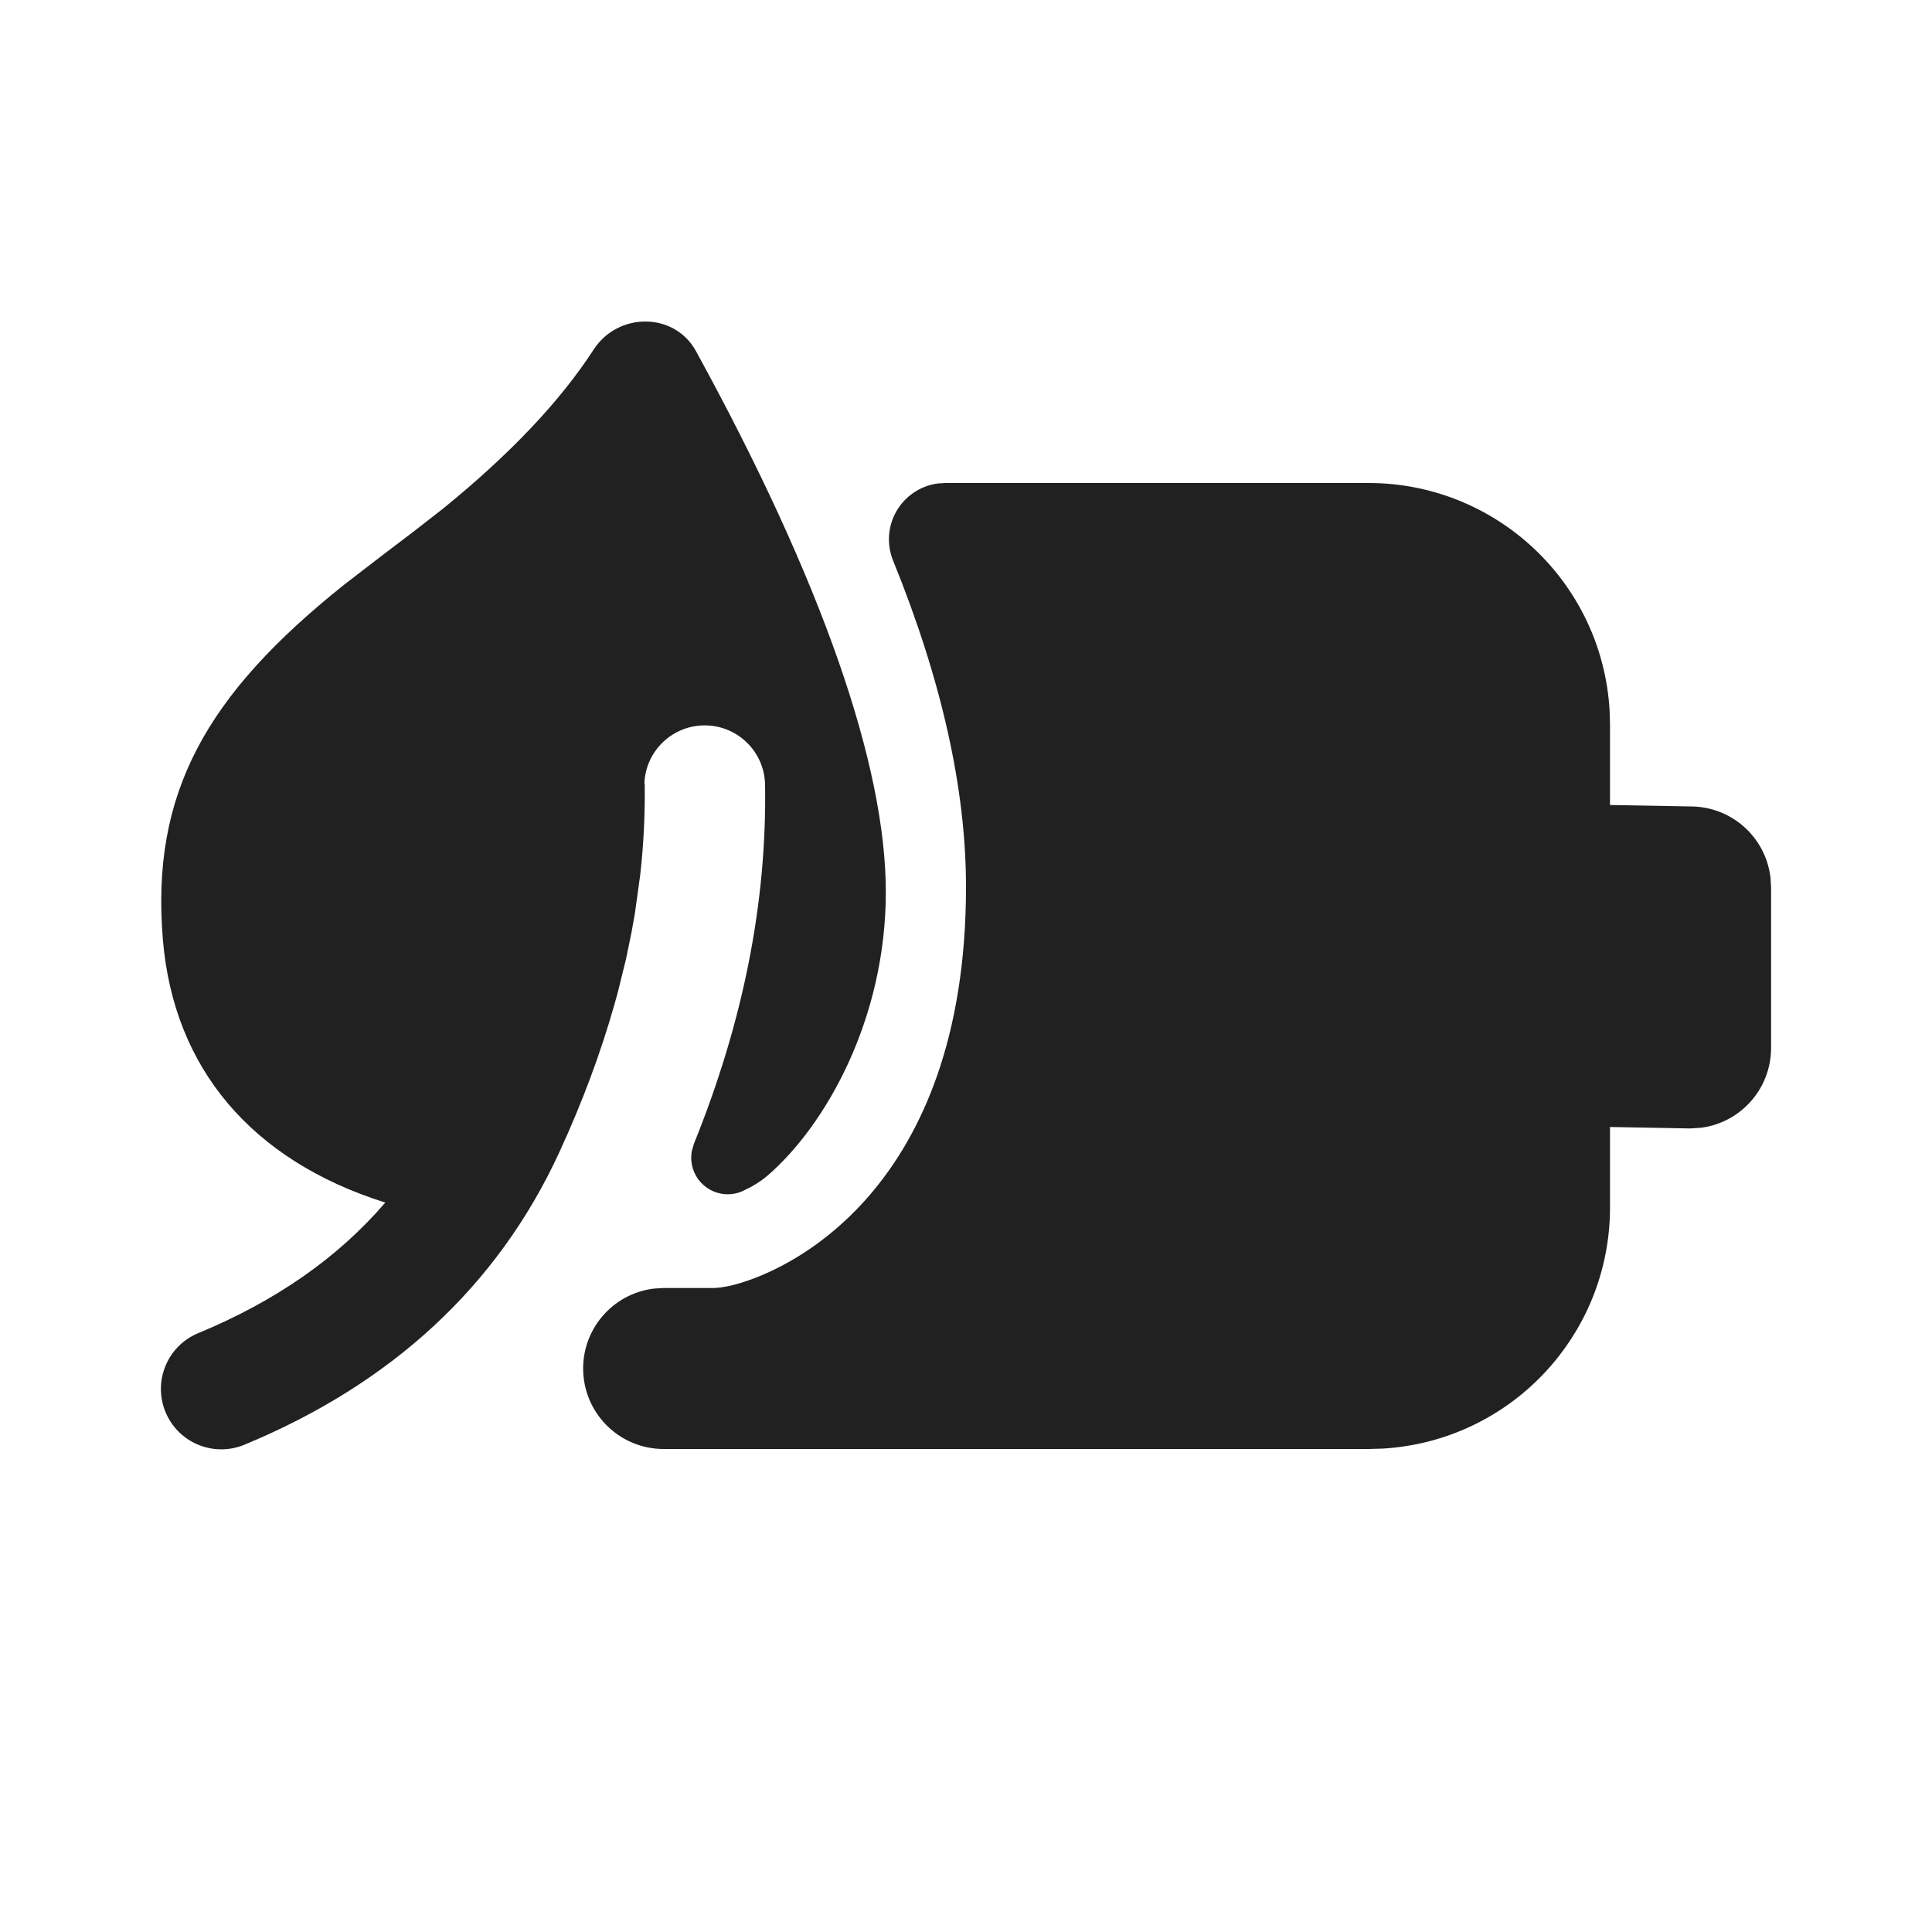
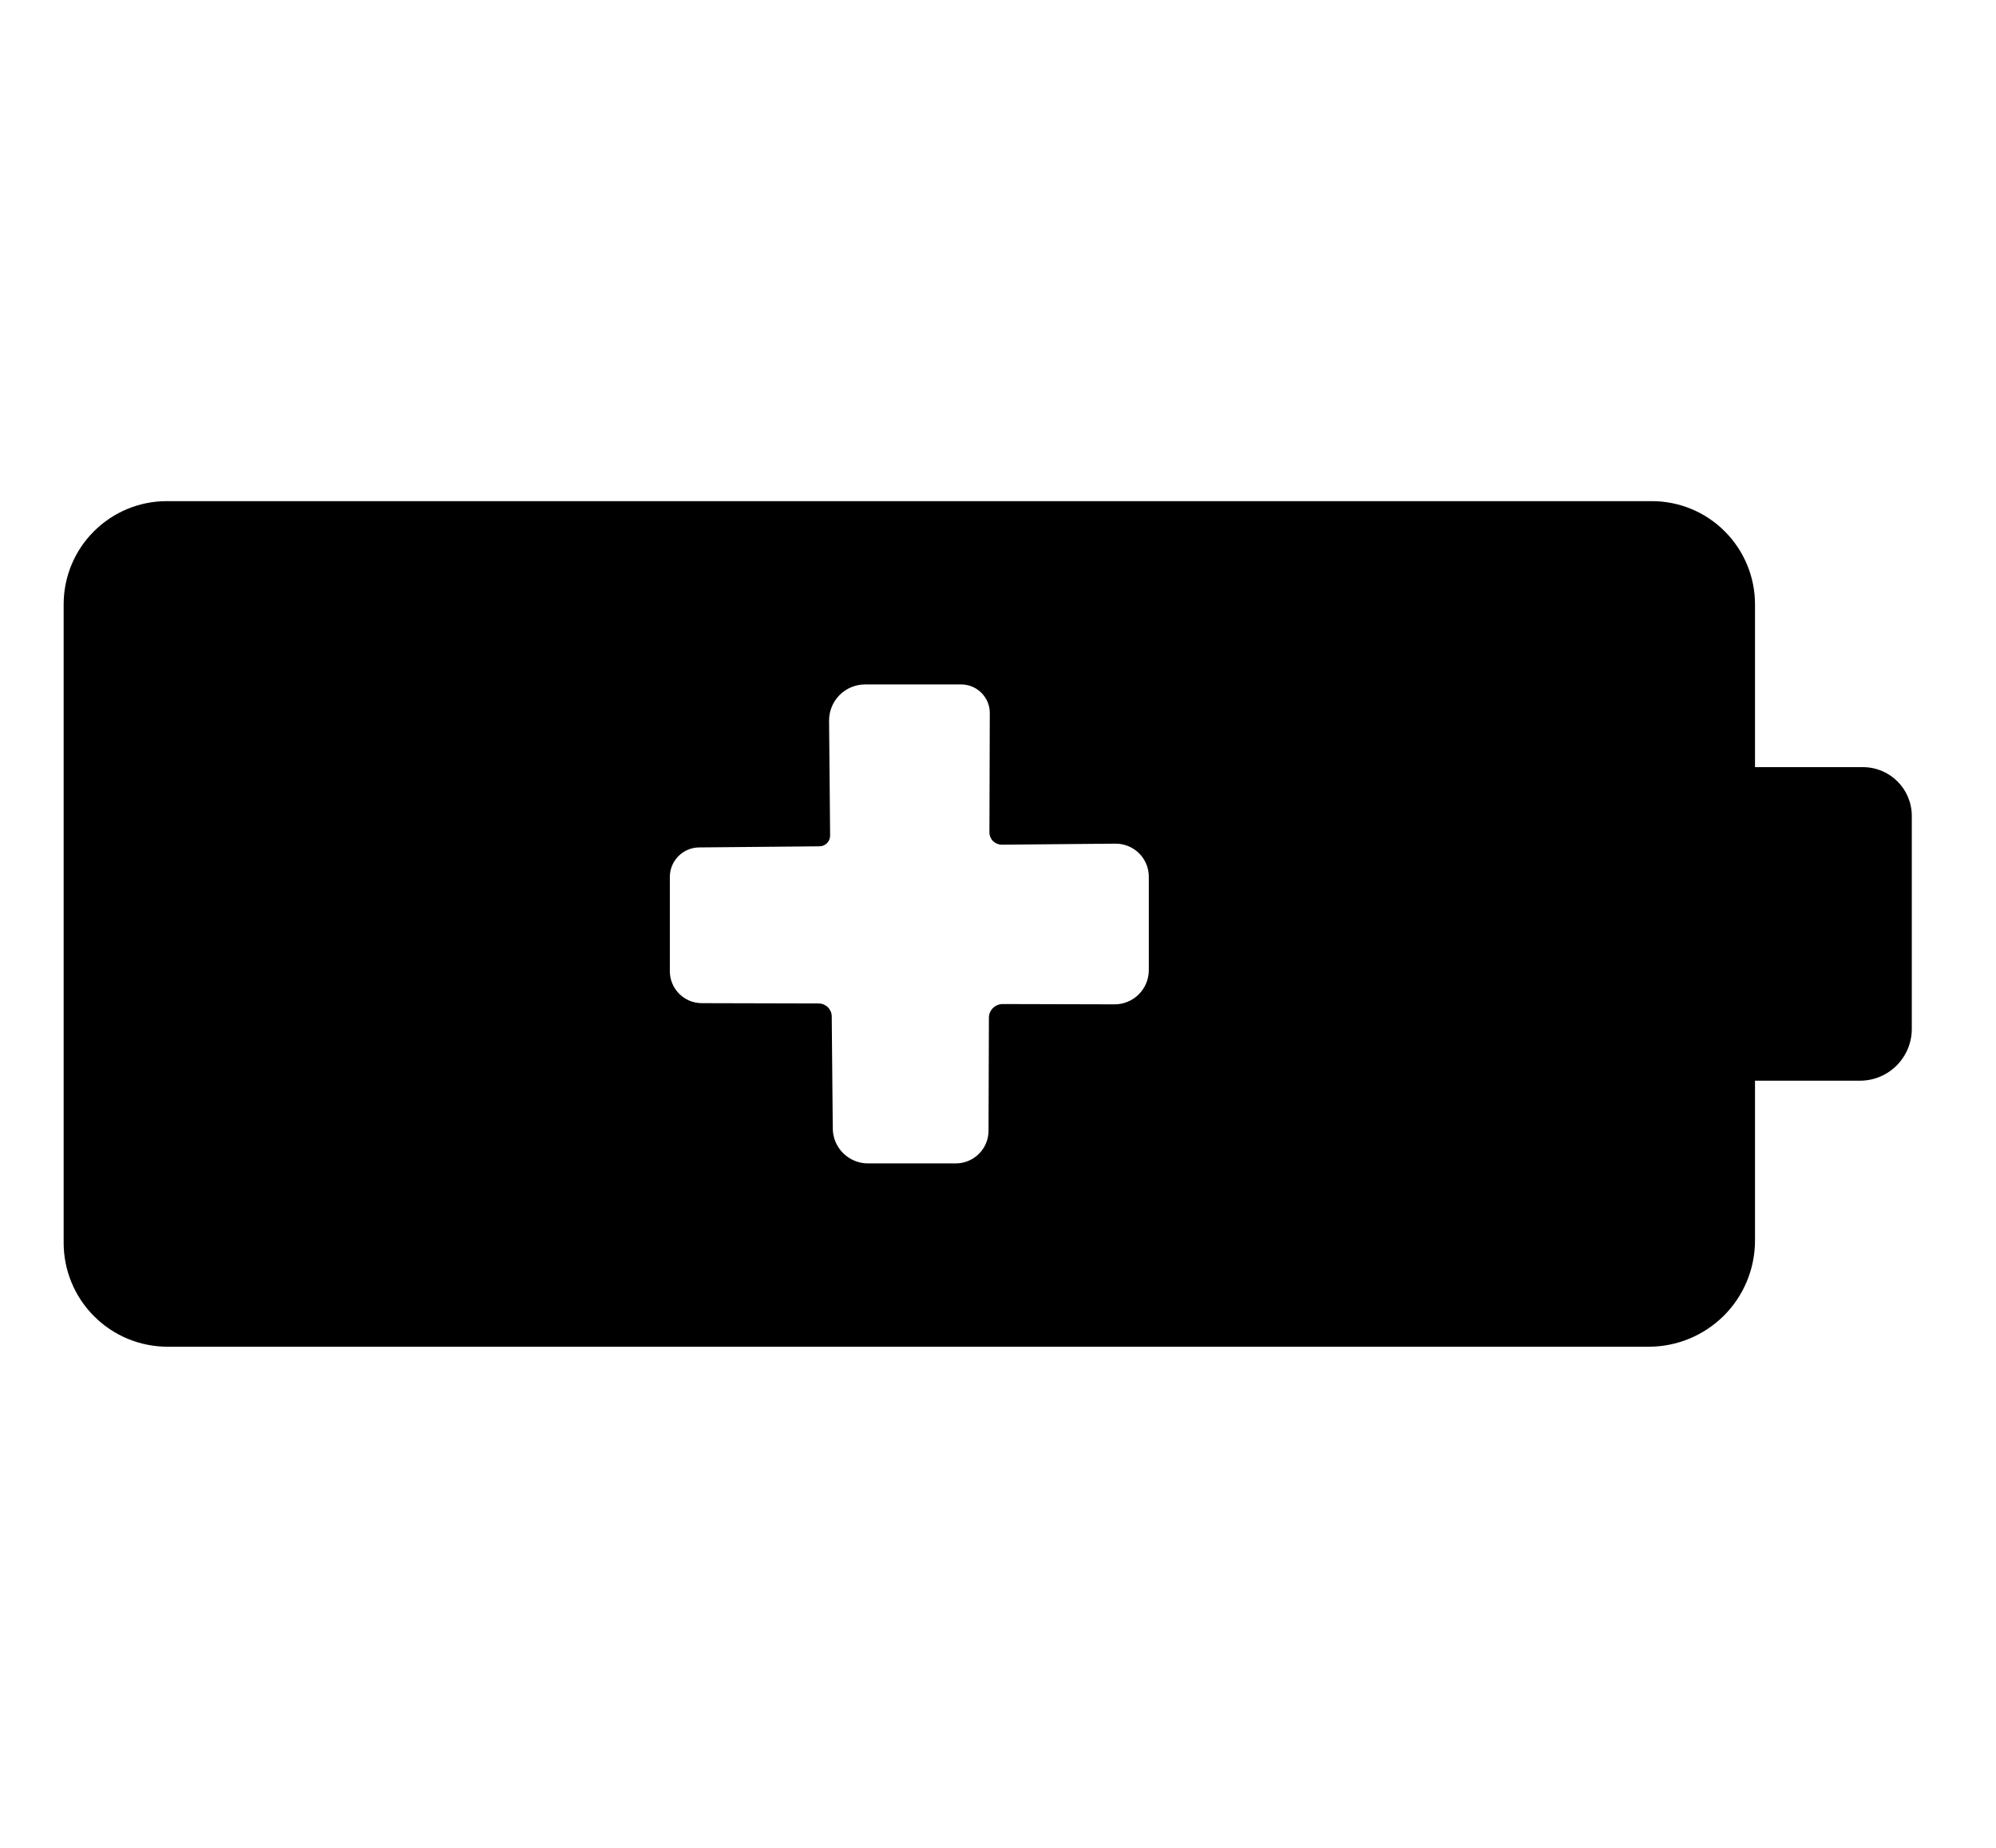
- <svg xmlns="http://www.w3.org/2000/svg" width="800" height="800" viewBox="0 0 24 24">
-   <path d="M8.645 4.361c1.564 2.852 2.359 5.144 2.359 6.72s-.744 2.895-1.466 3.52q-.087.075-.196.136l-.114.058a.454.454 0 0 1-.634-.495l.025-.089q.92-2.272.885-4.464a.75.75 0 0 0-1.499-.022l.004.023a9 9 0 0 1-.056 1.12l-.066.477-.042.237-.068.33-.102.413-.043.155q-.256.904-.684 1.834c-.763 1.657-2.079 2.874-3.912 3.633a.75.75 0 1 1-.574-1.386q1.446-.598 2.324-1.622c-1.663-.525-2.63-1.67-2.763-3.27-.15-1.81.532-3.035 2.26-4.412l.49-.377.356-.27.37-.288q1.248-1.012 1.876-1.98c.3-.464 1.001-.47 1.27.019M17 6a3 3 0 0 1 2.995 2.824L20 9v1l1 .018a1 1 0 0 1 .993.879l.008.12v2a1 1 0 0 1-.866.992l-.134.009L20 14v1a3 3 0 0 1-2.824 2.995L17 18H8.243a1 1 0 0 1-.117-1.993L8.243 16h.63l.075-.006.105-.018C9.796 15.813 12 14.773 12 11.018q0-1.825-.906-4.055a.7.7 0 0 1 .554-.957L11.743 6z" fill="#212121" />
+ <svg xmlns="http://www.w3.org/2000/svg" xml:space="preserve" fill-rule="evenodd" stroke-linejoin="round" stroke-miterlimit="2" clip-rule="evenodd" viewBox="0 0 27 25">
+   <path fill="none" d="M.861 0h25v25h-25z" />
+   <clipPath id="a">
+     <path d="M.861 0h25v25h-25z" />
+   </clipPath>
+   <g clip-path="url(#a)">
+     <path d="M23.74 14.621v2.162c0 .381-.151.747-.42 1.016-.27.269-.635.421-1.016.421H2.266c-.372 0-.73-.148-.993-.412-.264-.263-.412-.621-.412-.993v-8.64c0-.37.147-.725.409-.986.261-.262.616-.409.986-.409h20.089c.37 0 .725.147.986.409.262.262.409.617.409.987v2.203h1.461c.365 0 .66.296.66.66v2.881c0 .387-.314.701-.701.701zm-12.511-3.317c.001.08-.063.145-.143.146l-1.629.015c-.219.002-.396.18-.396.399v1.275c0 .239.193.432.431.433l1.583.004c.097.001.175.079.176.175l.014 1.516c.002.262.215.473.476.473h1.188c.244 0 .443-.198.443-.443l.005-1.528c0-.05.02-.097.055-.131.035-.035.082-.054.131-.054l1.512.004c.123.001.242-.048.329-.135s.136-.205.136-.329v-1.262c0-.119-.047-.234-.132-.318s-.2-.131-.32-.13l-1.537.014c-.044 0-.086-.017-.118-.048a.166.166 0 0 1-.049-.118l.005-1.614c.001-.102-.04-.201-.113-.274-.072-.073-.171-.114-.274-.114h-1.3c-.13 0-.254.052-.346.144-.091.093-.142.217-.141.347z" />
+   </g>
</svg>
